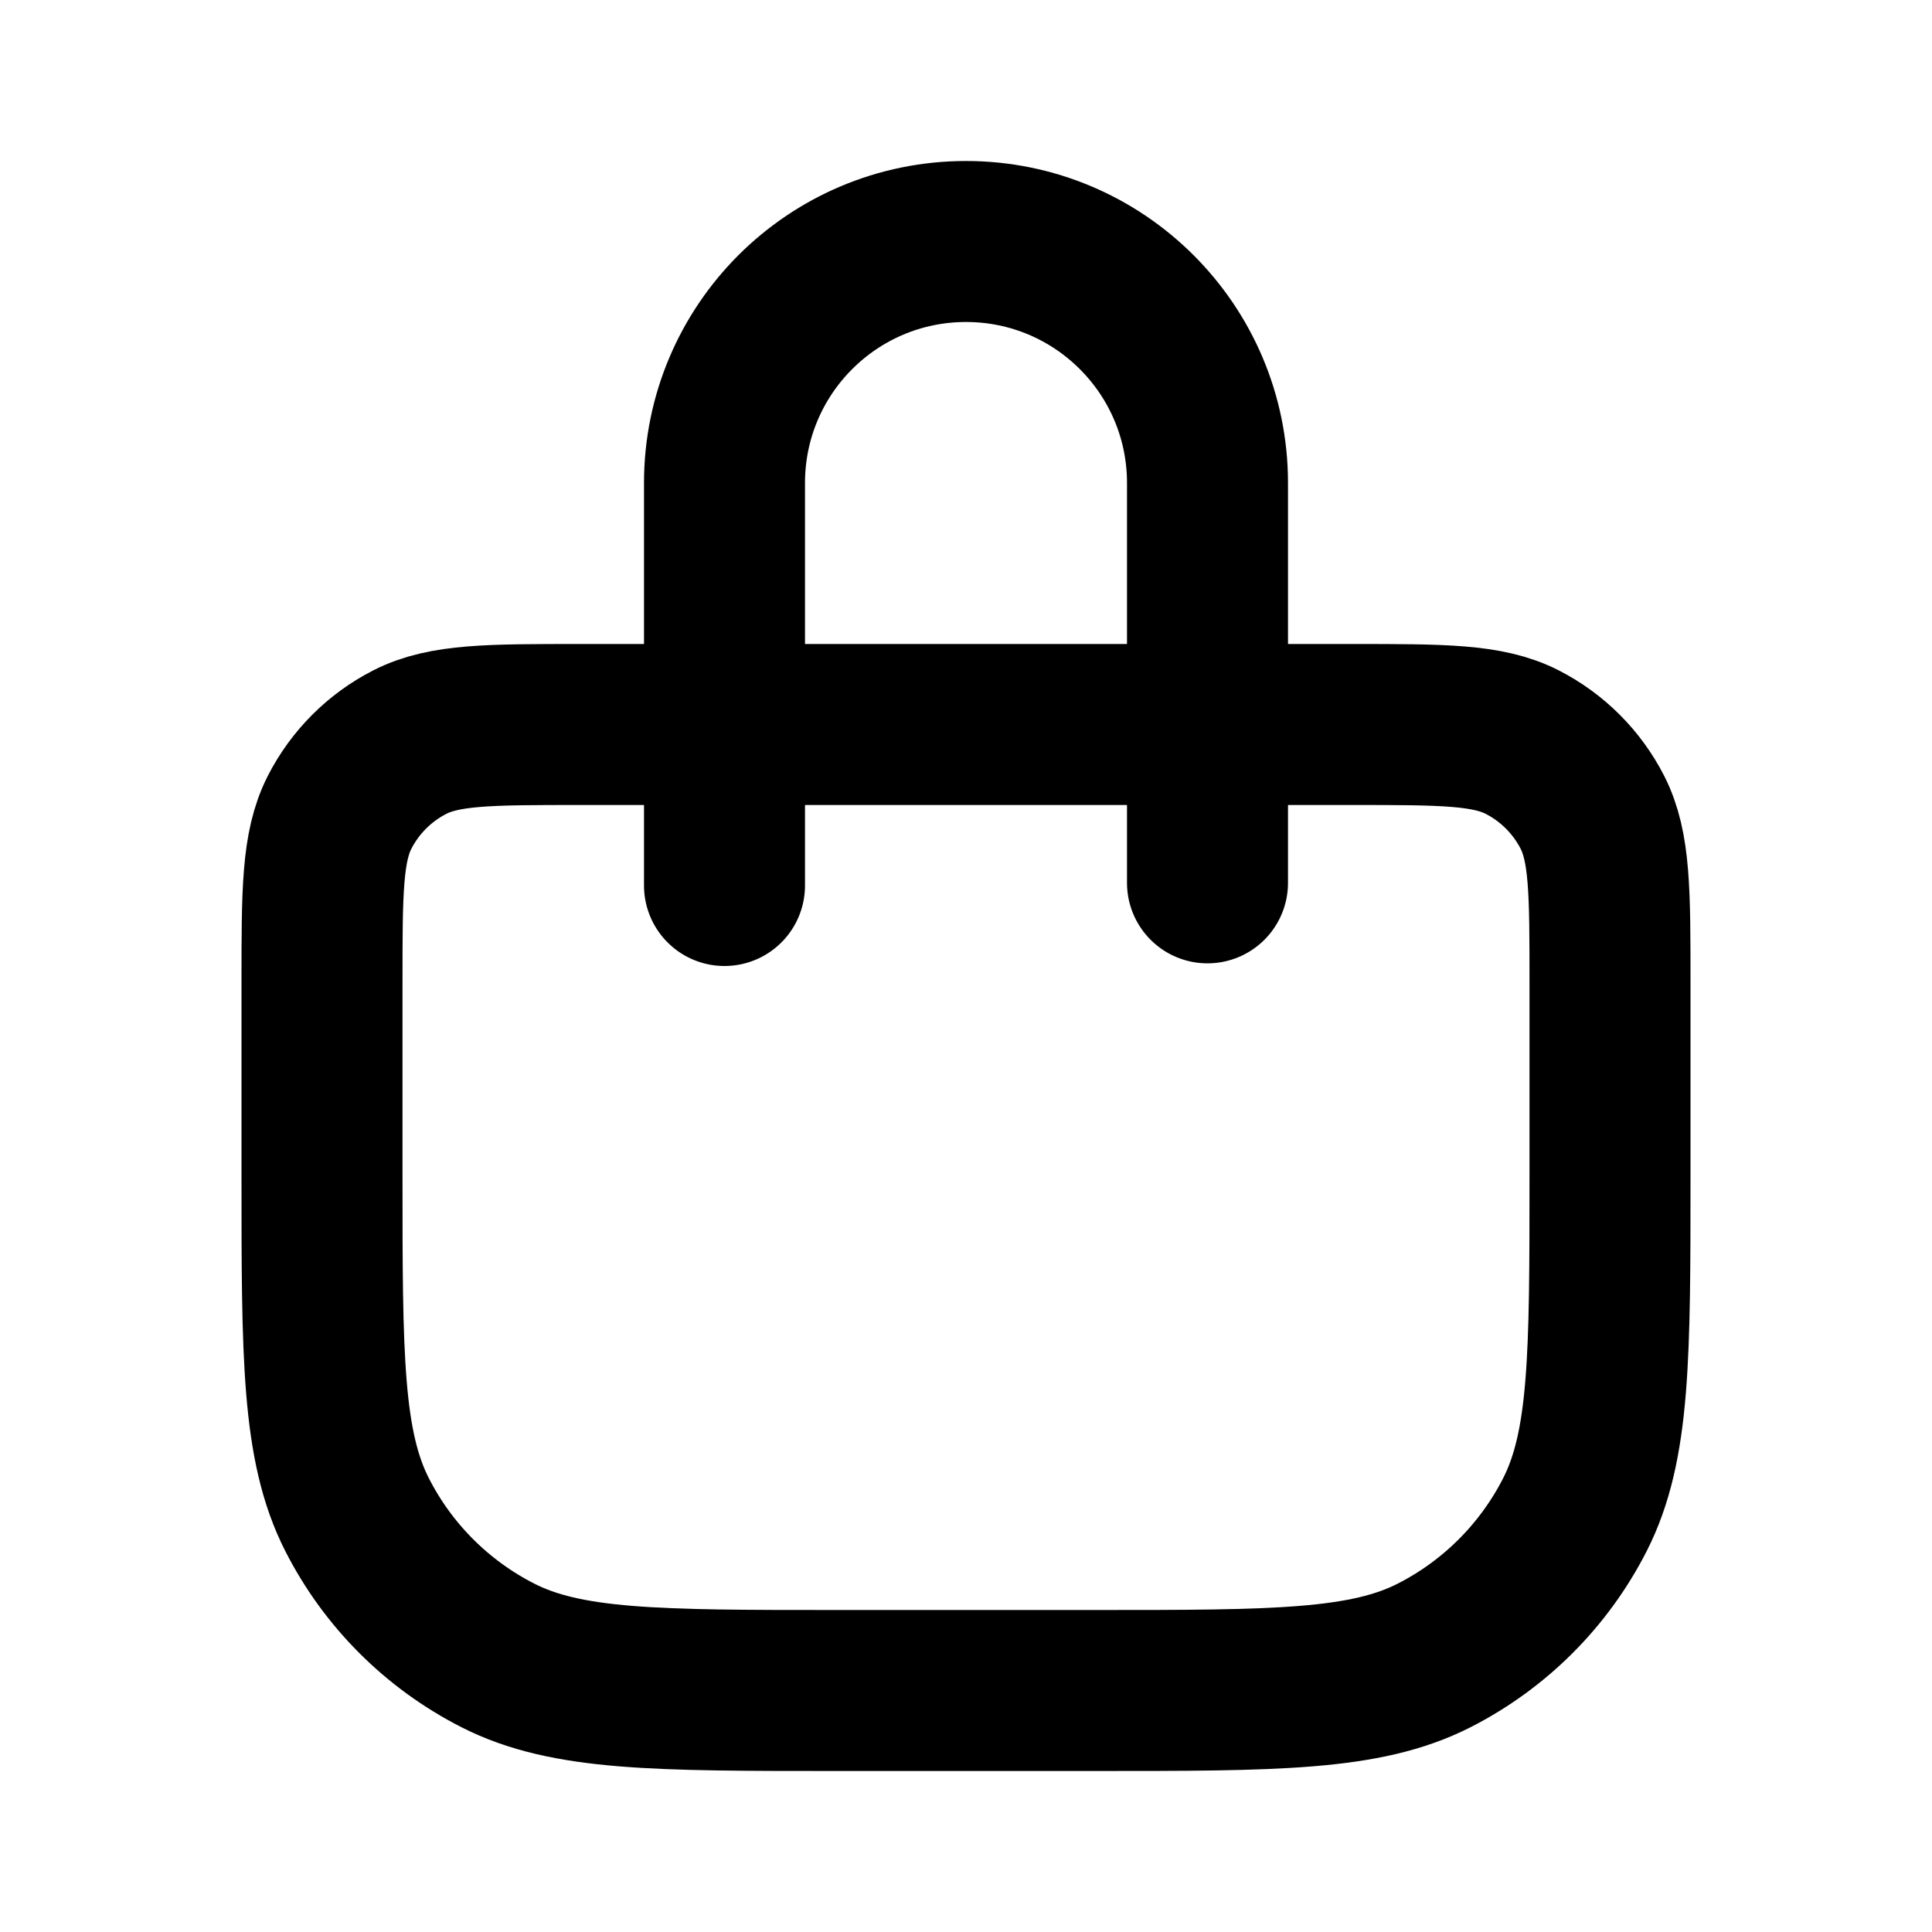
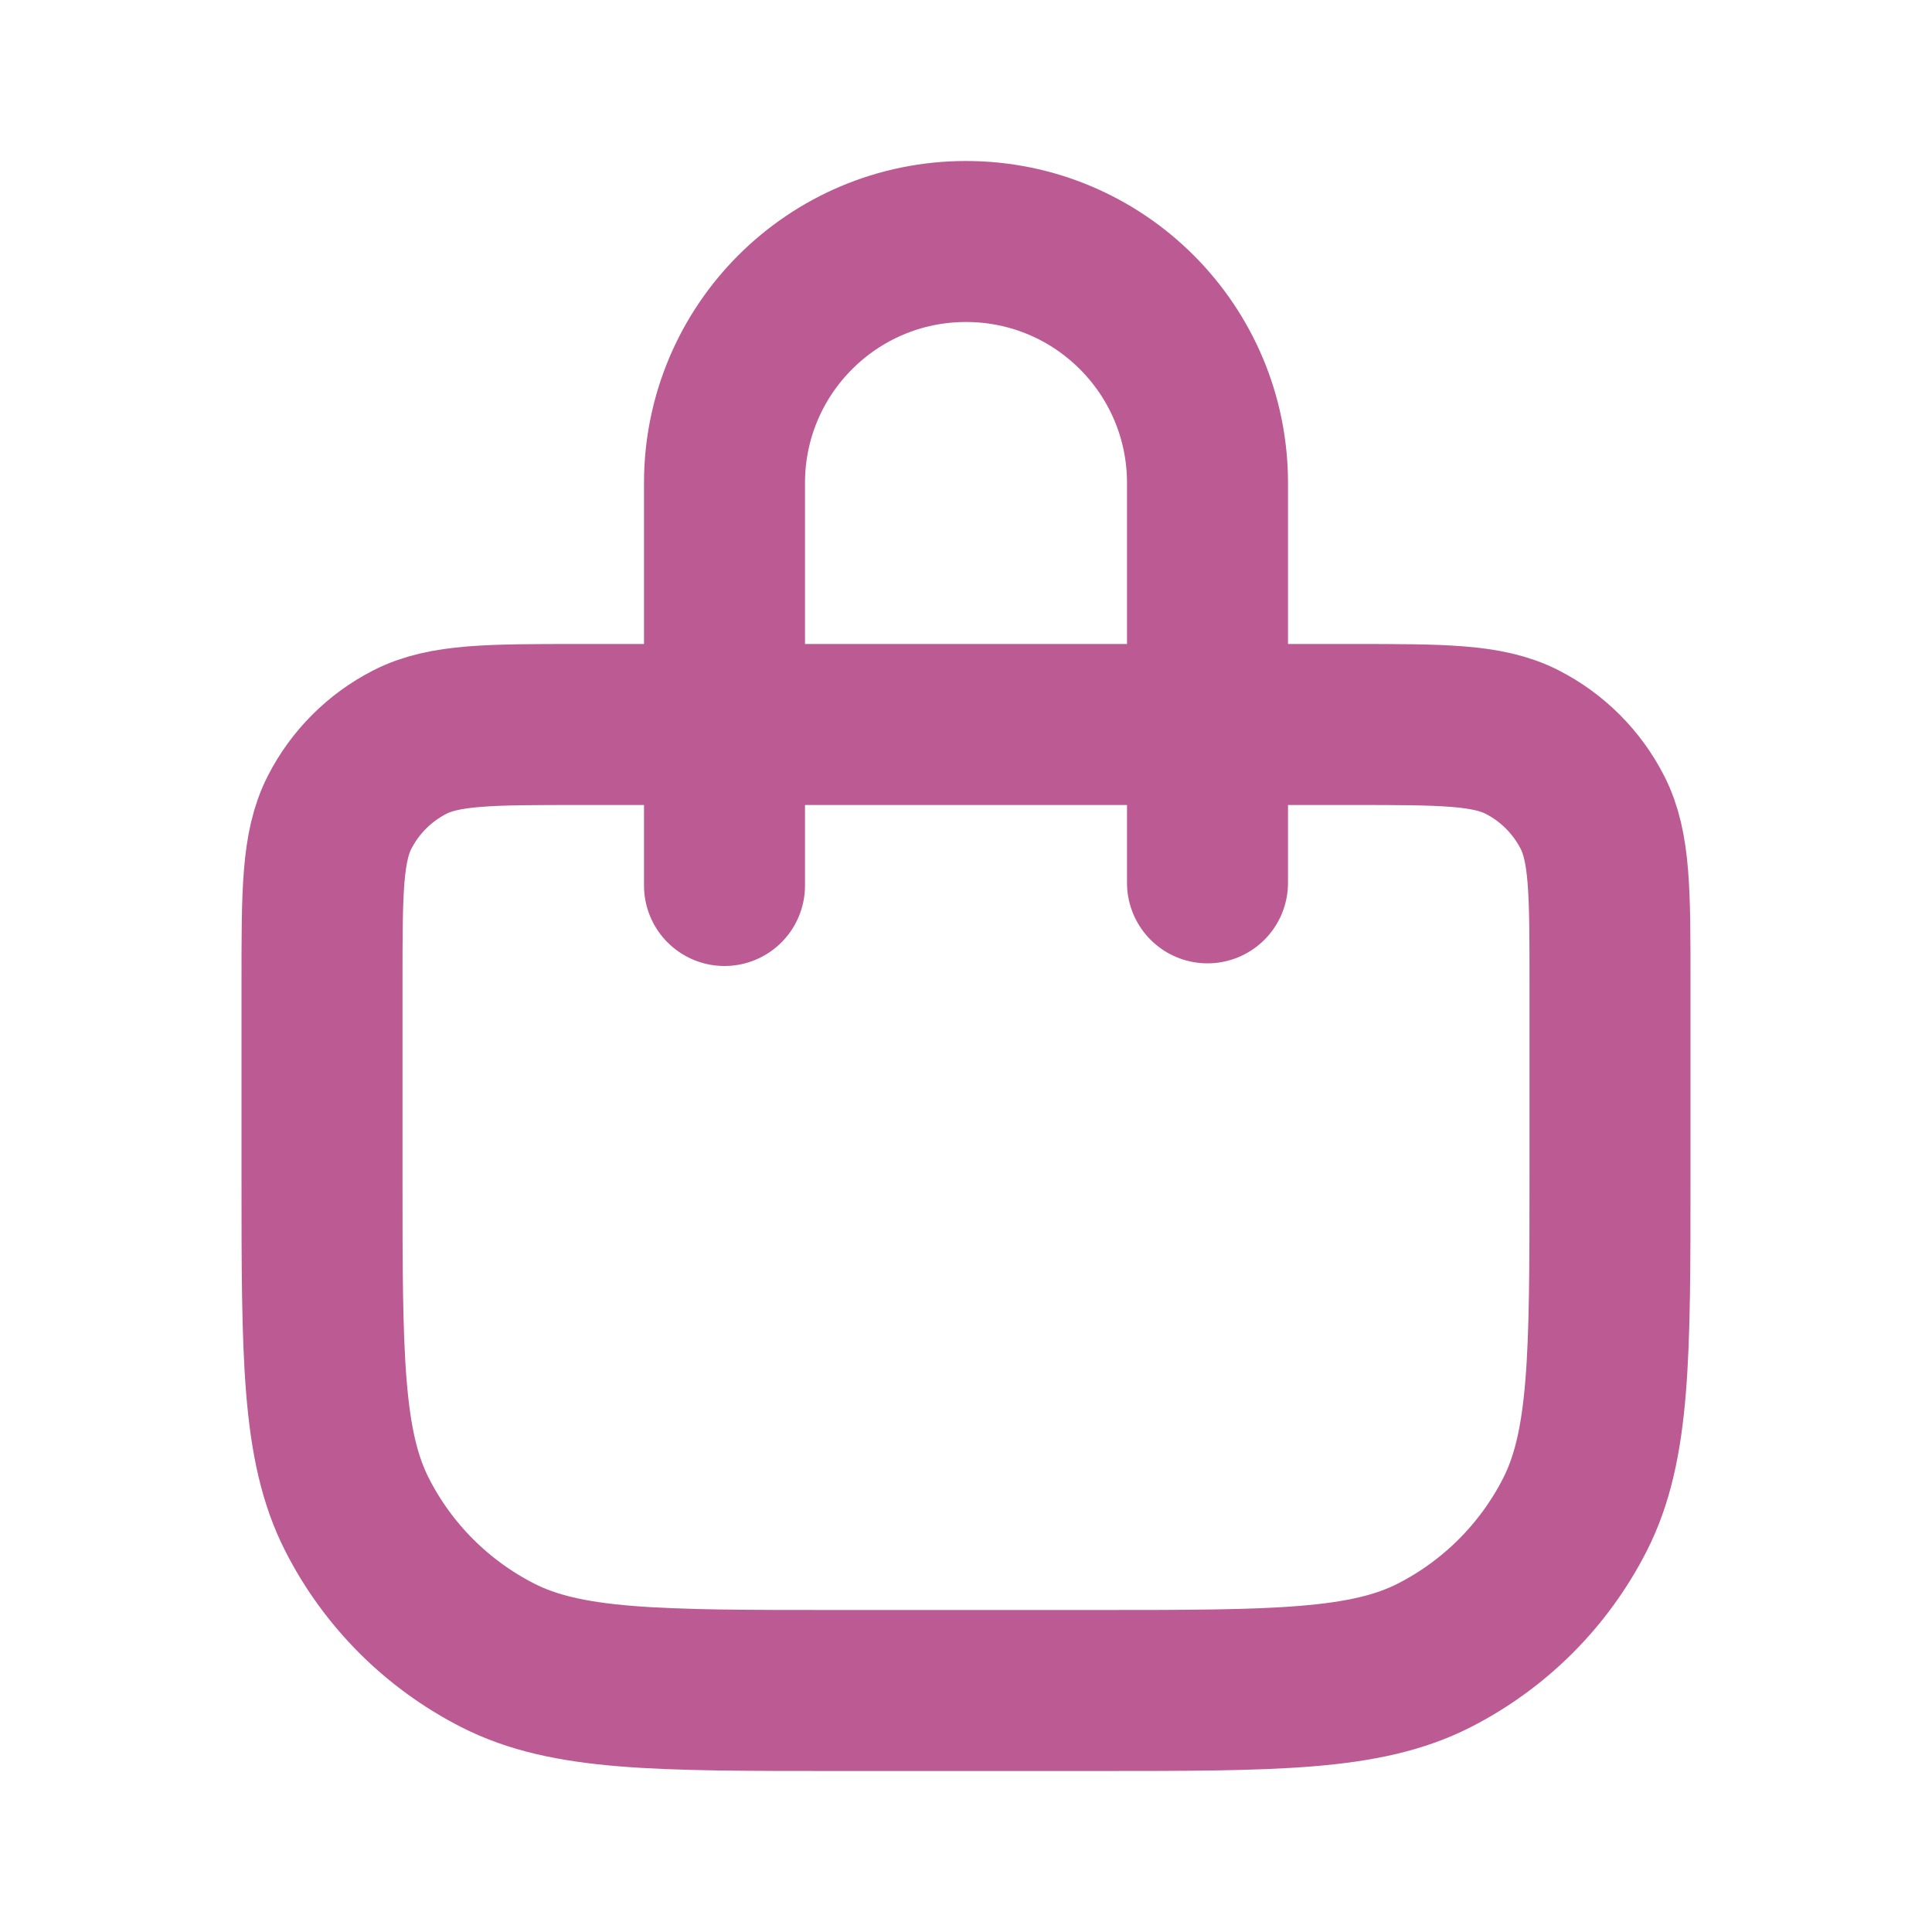
<svg xmlns="http://www.w3.org/2000/svg" viewBox="0 0 24 24" fill="none">
  <g id="SVGRepo_bgCarrier" stroke-width="0" />
  <g id="SVGRepo_tracerCarrier" stroke-linecap="round" stroke-linejoin="round" />
  <g id="SVGRepo_iconCarrier">
-     <path d="M9 11V6C9 4.343 10.343 3 12 3C13.657 3 15 4.343 15 6V10.967M10.4 21H13.6C15.84 21 16.96 21 17.816 20.564C18.569 20.18 19.18 19.569 19.564 18.816C20 17.96 20 16.84 20 14.6V12.2C20 11.08 20 10.52 19.782 10.092C19.59 9.716 19.284 9.41 18.908 9.218C18.48 9 17.92 9 16.8 9H7.2C6.08 9 5.52 9 5.092 9.218C4.716 9.41 4.41 9.716 4.218 10.092C4 10.52 4 11.08 4 12.2V14.6C4 16.84 4 17.96 4.436 18.816C4.819 19.569 5.431 20.18 6.184 20.564C7.04 21 8.16 21 10.4 21Z" stroke="#000000" stroke-width="2" stroke-linecap="round" stroke-linejoin="round" />
+     <path d="M9 11V6C9 4.343 10.343 3 12 3C13.657 3 15 4.343 15 6V10.967M10.4 21H13.6C15.84 21 16.96 21 17.816 20.564C18.569 20.18 19.18 19.569 19.564 18.816C20 17.96 20 16.84 20 14.6V12.2C20 11.08 20 10.52 19.782 10.092C19.59 9.716 19.284 9.41 18.908 9.218C18.48 9 17.92 9 16.8 9H7.2C6.08 9 5.52 9 5.092 9.218C4.716 9.41 4.41 9.716 4.218 10.092C4 10.52 4 11.08 4 12.2V14.6C4 16.84 4 17.96 4.436 18.816C4.819 19.569 5.431 20.18 6.184 20.564C7.04 21 8.16 21 10.4 21Z" stroke="#bc5a94" stroke-width="2" stroke-linecap="round" stroke-linejoin="round" />
  </g>
</svg>
